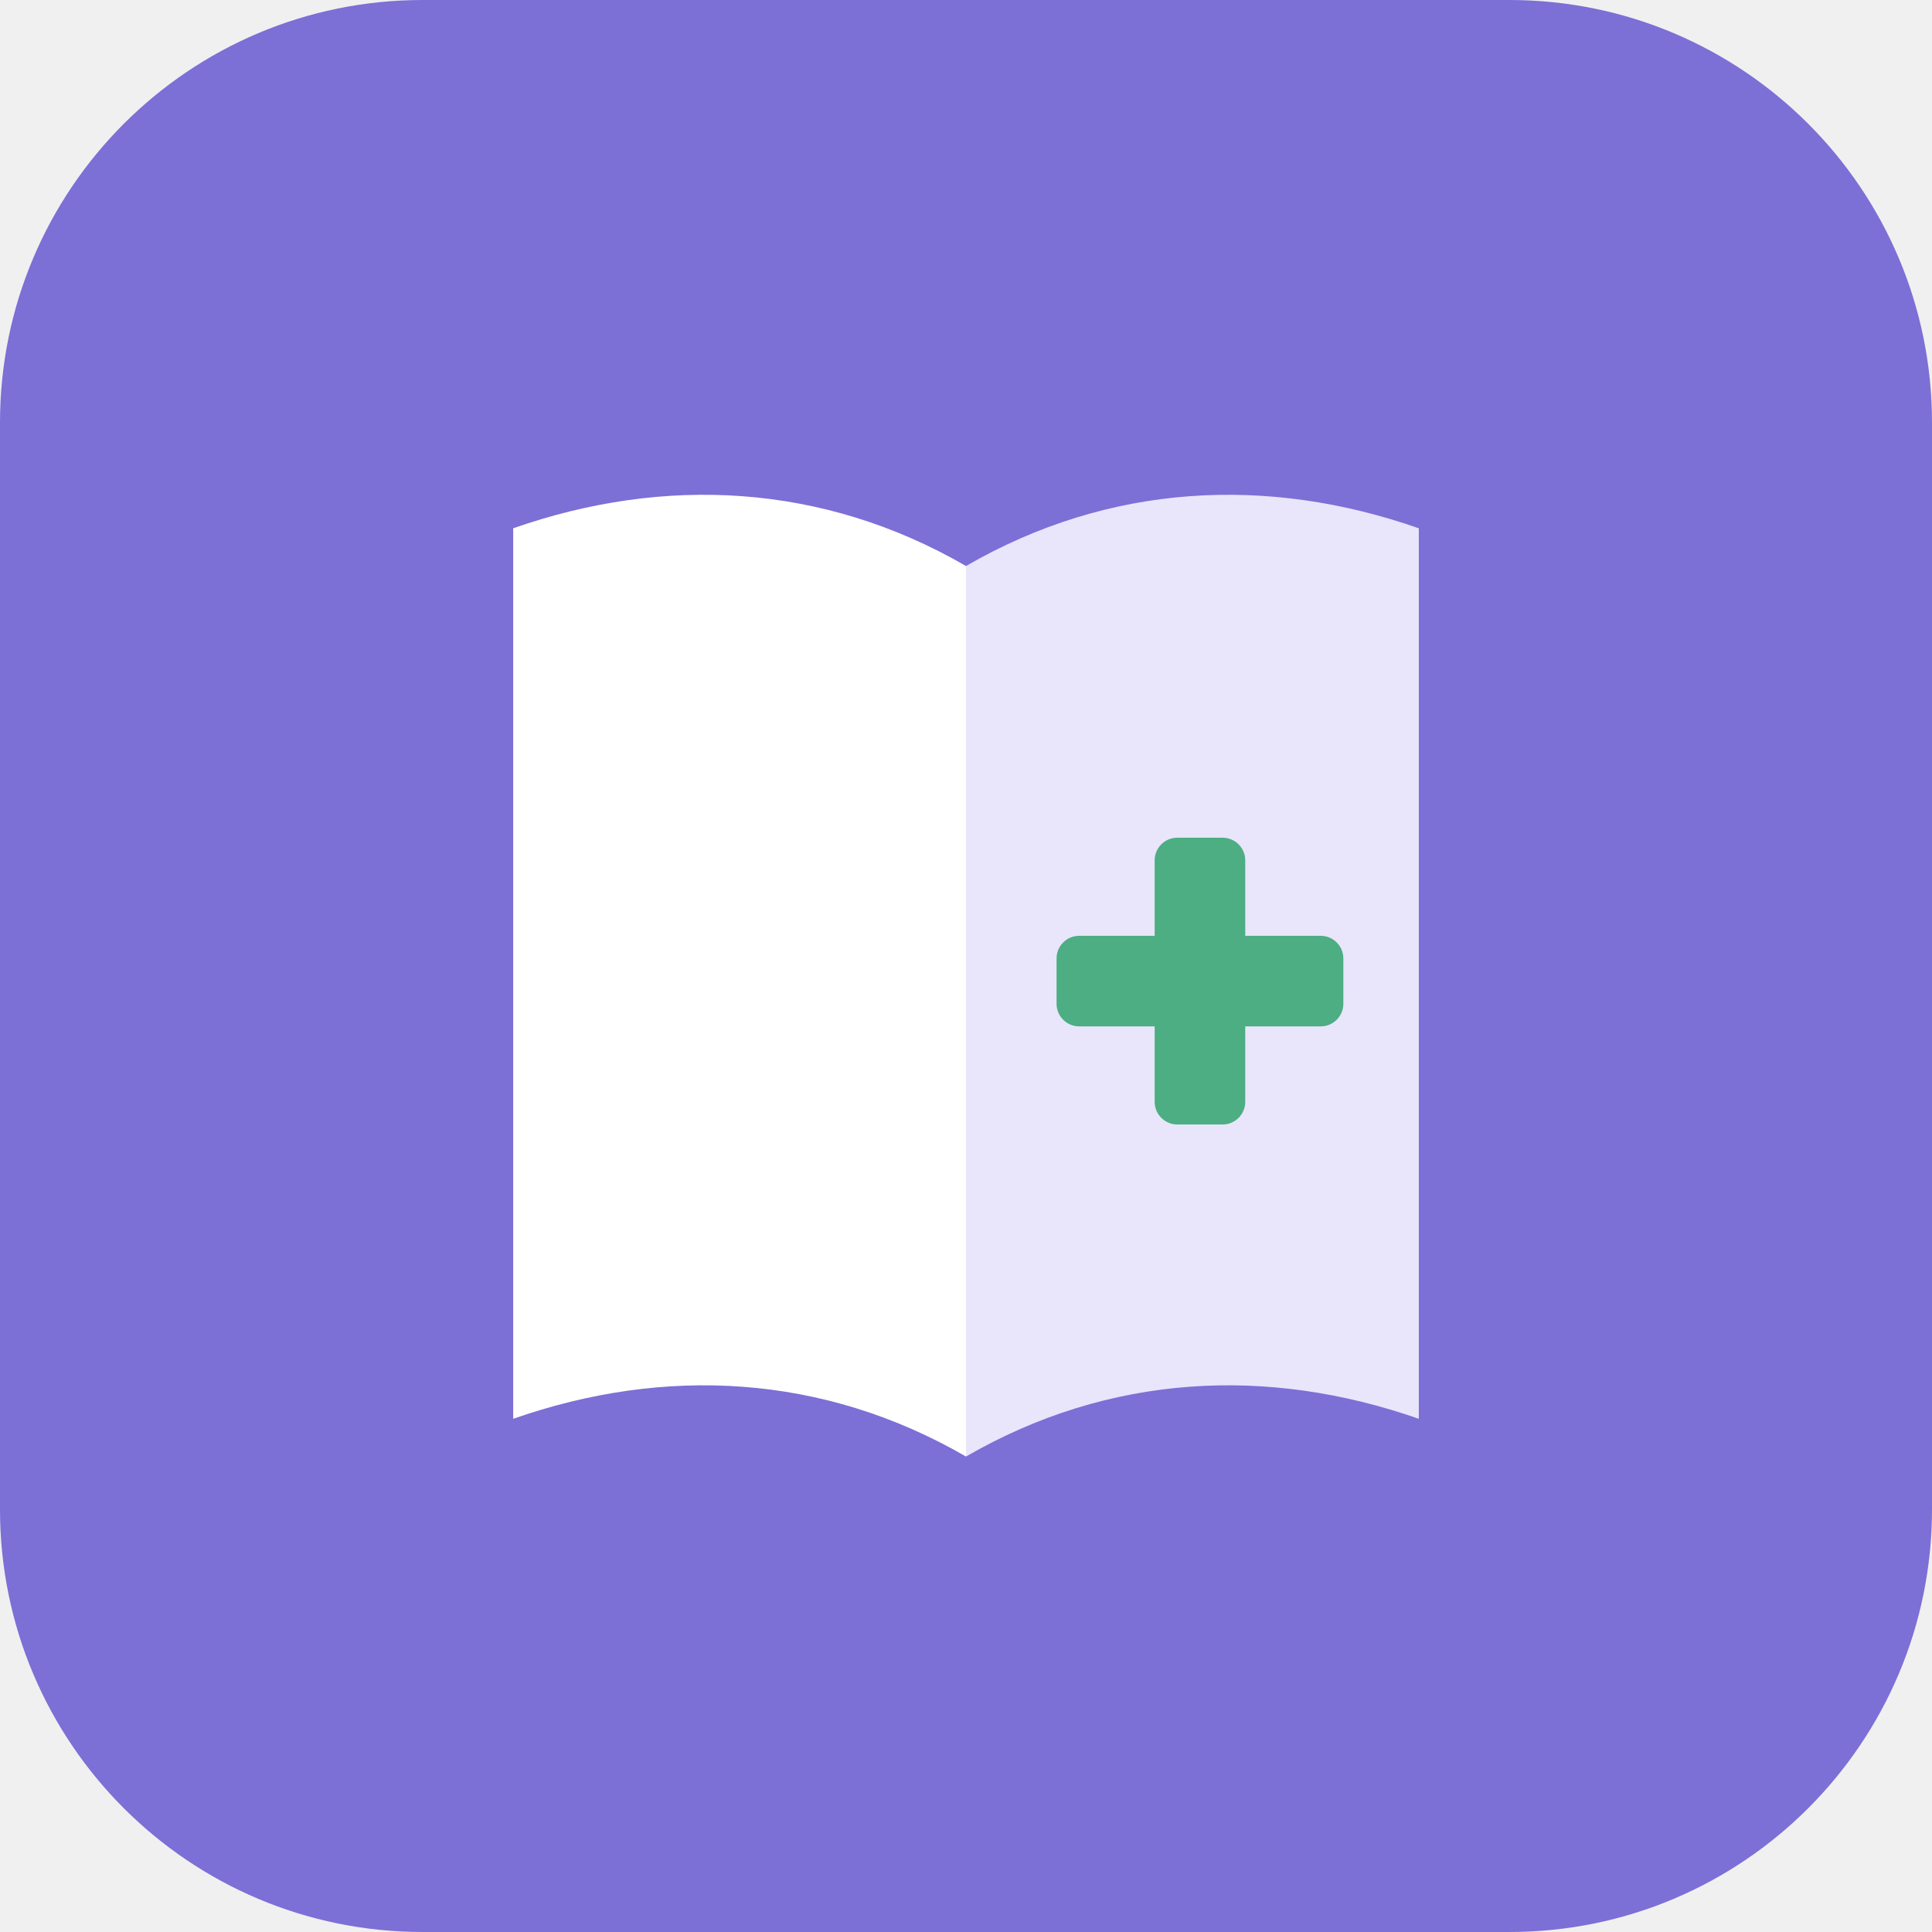
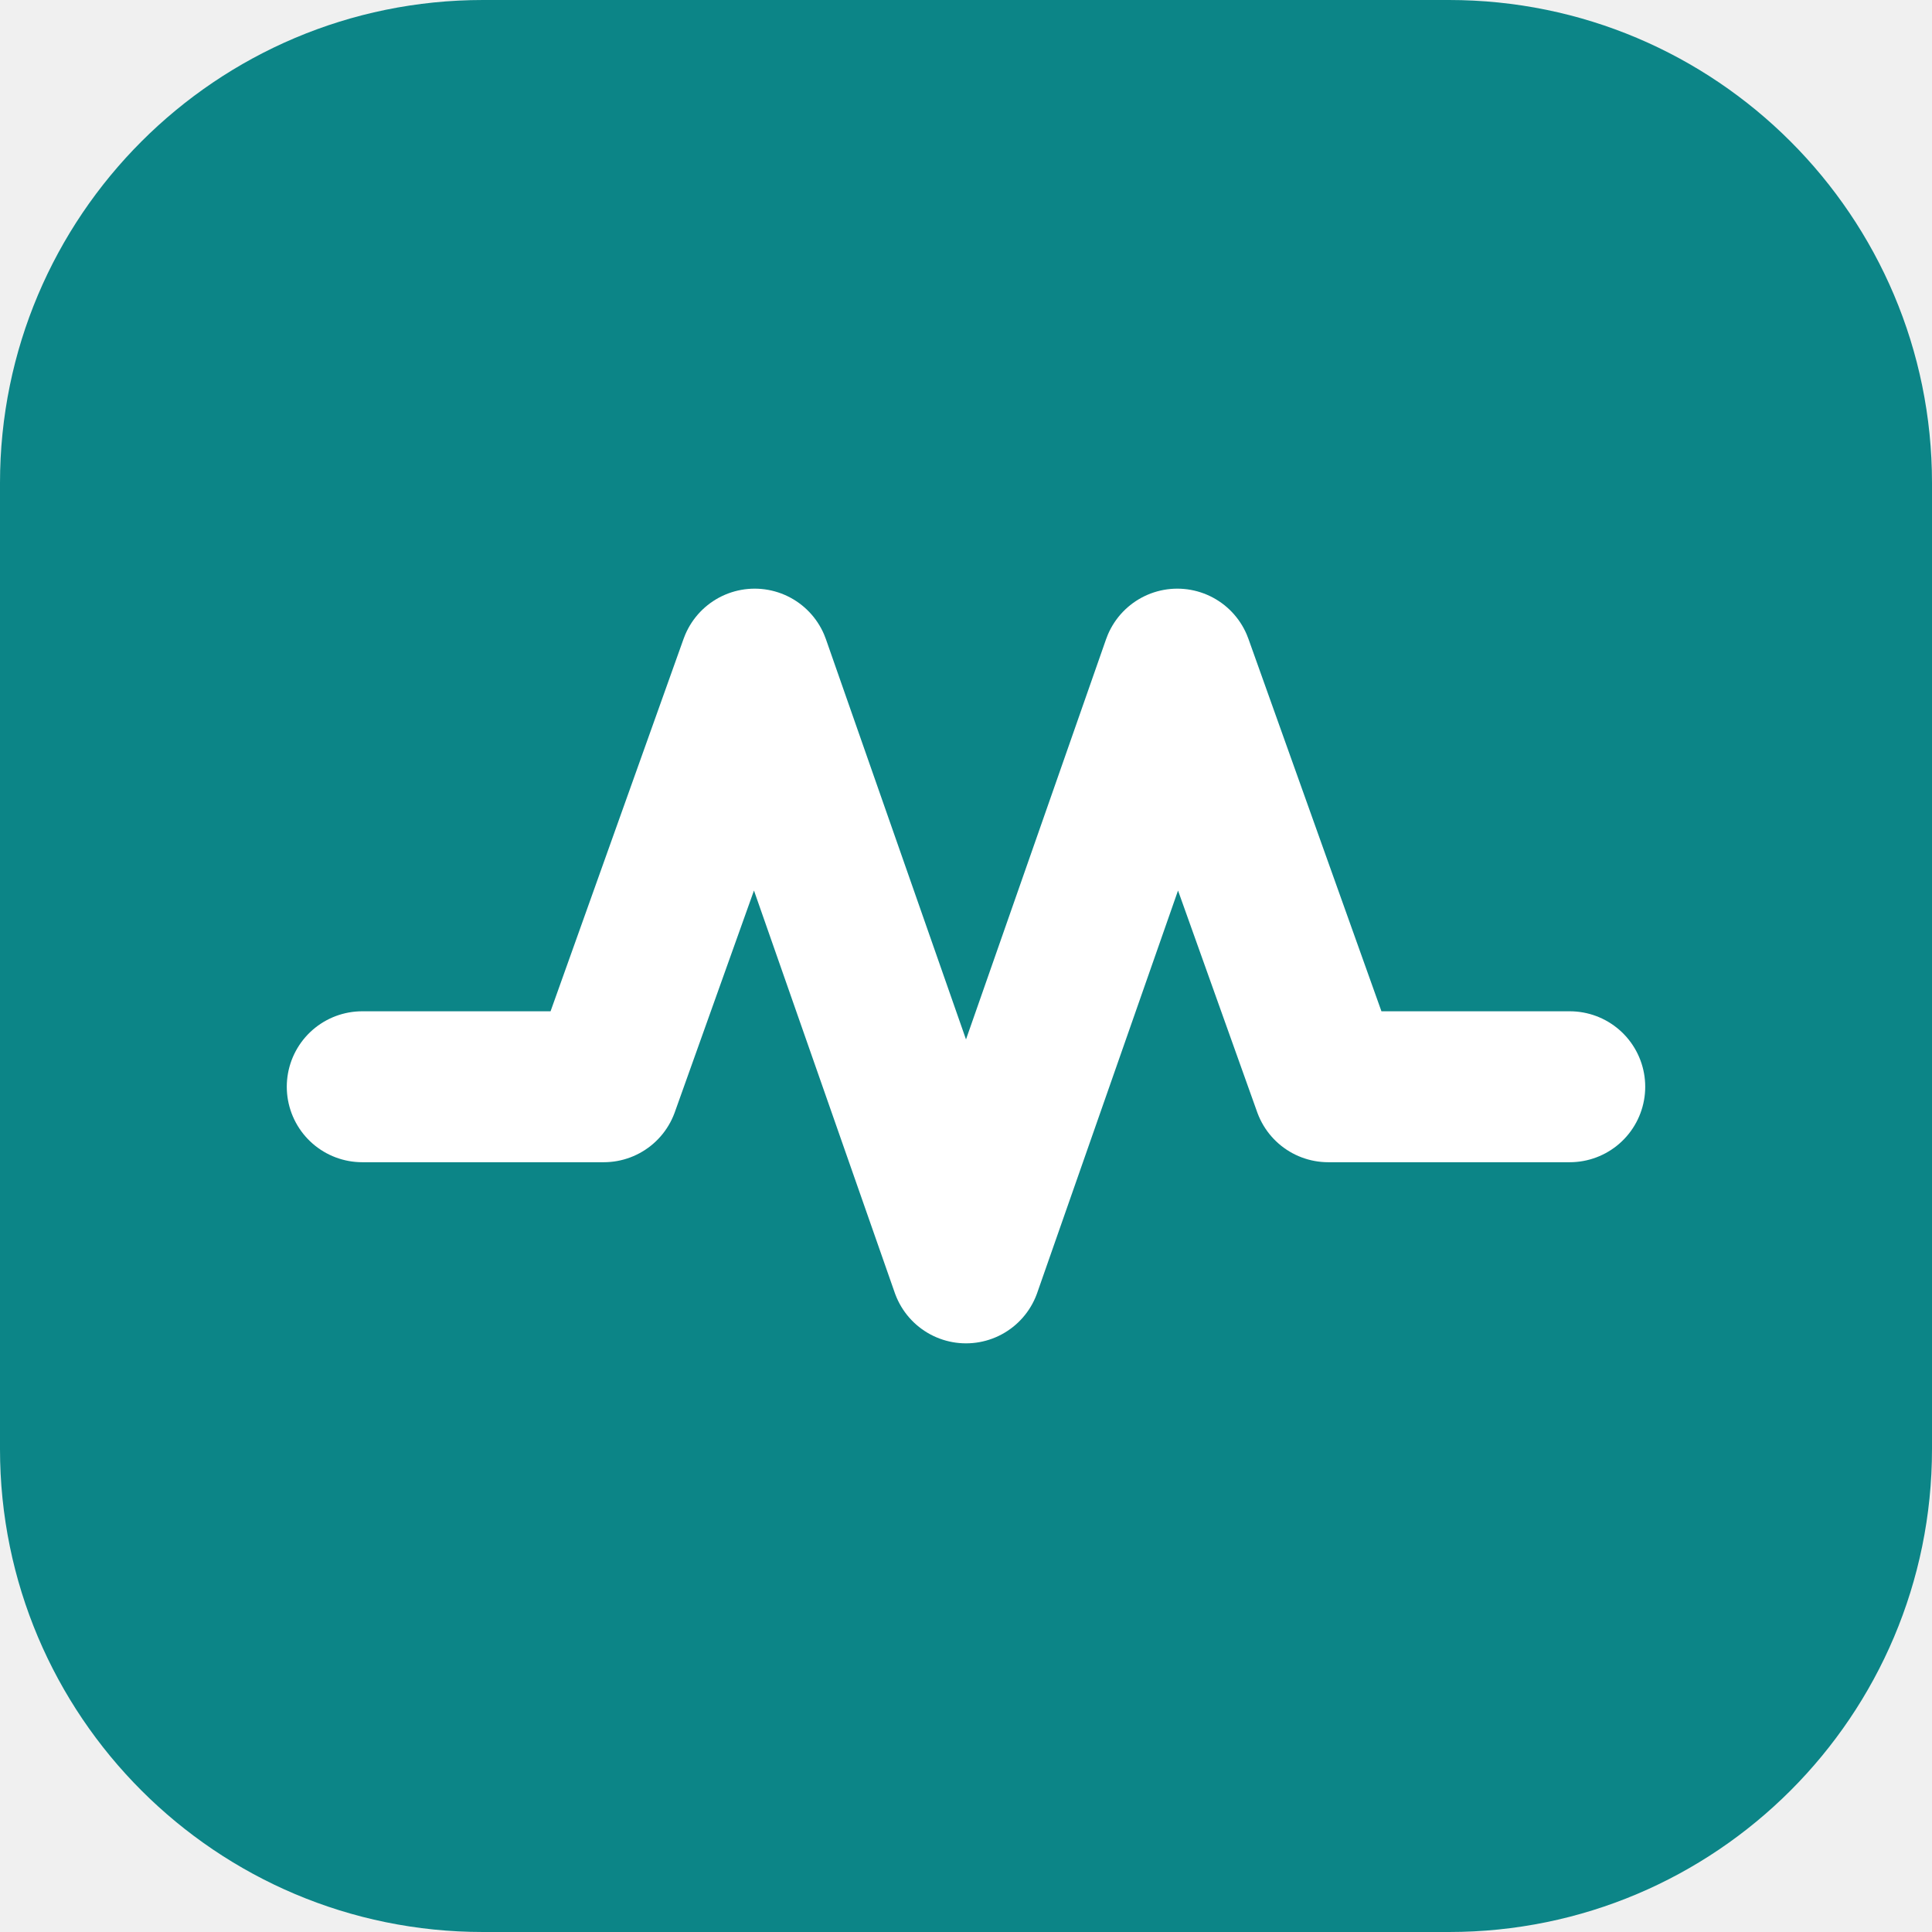
- <svg xmlns="http://www.w3.org/2000/svg" viewBox="0 0 512 512">
-   <rect width="512" height="512" rx="112" fill="#7c6fd6" />
-   <path d="M136 140c40-14 82-12 120 10v236c-38-22-80-24-120-10z" fill="#fff" />
-   <path d="M376 140c-40-14-82-12-120 10v236c38-22 80-24 120-10z" fill="#e9e5fb" />
-   <rect x="306" y="222" width="24" height="76" rx="6" fill="#4cae82" />
-   <rect x="280" y="248" width="76" height="24" rx="6" fill="#4cae82" />
+ <svg xmlns="http://www.w3.org/2000/svg" viewBox="0 0 64 64">
+   <rect width="64" height="64" rx="16" fill="#0c8587" />
+   <path d="M12 36h8l5-14 7 20 7-20 5 14h8" fill="none" stroke="#fff" stroke-width="5" stroke-linecap="round" stroke-linejoin="round" />
</svg>
